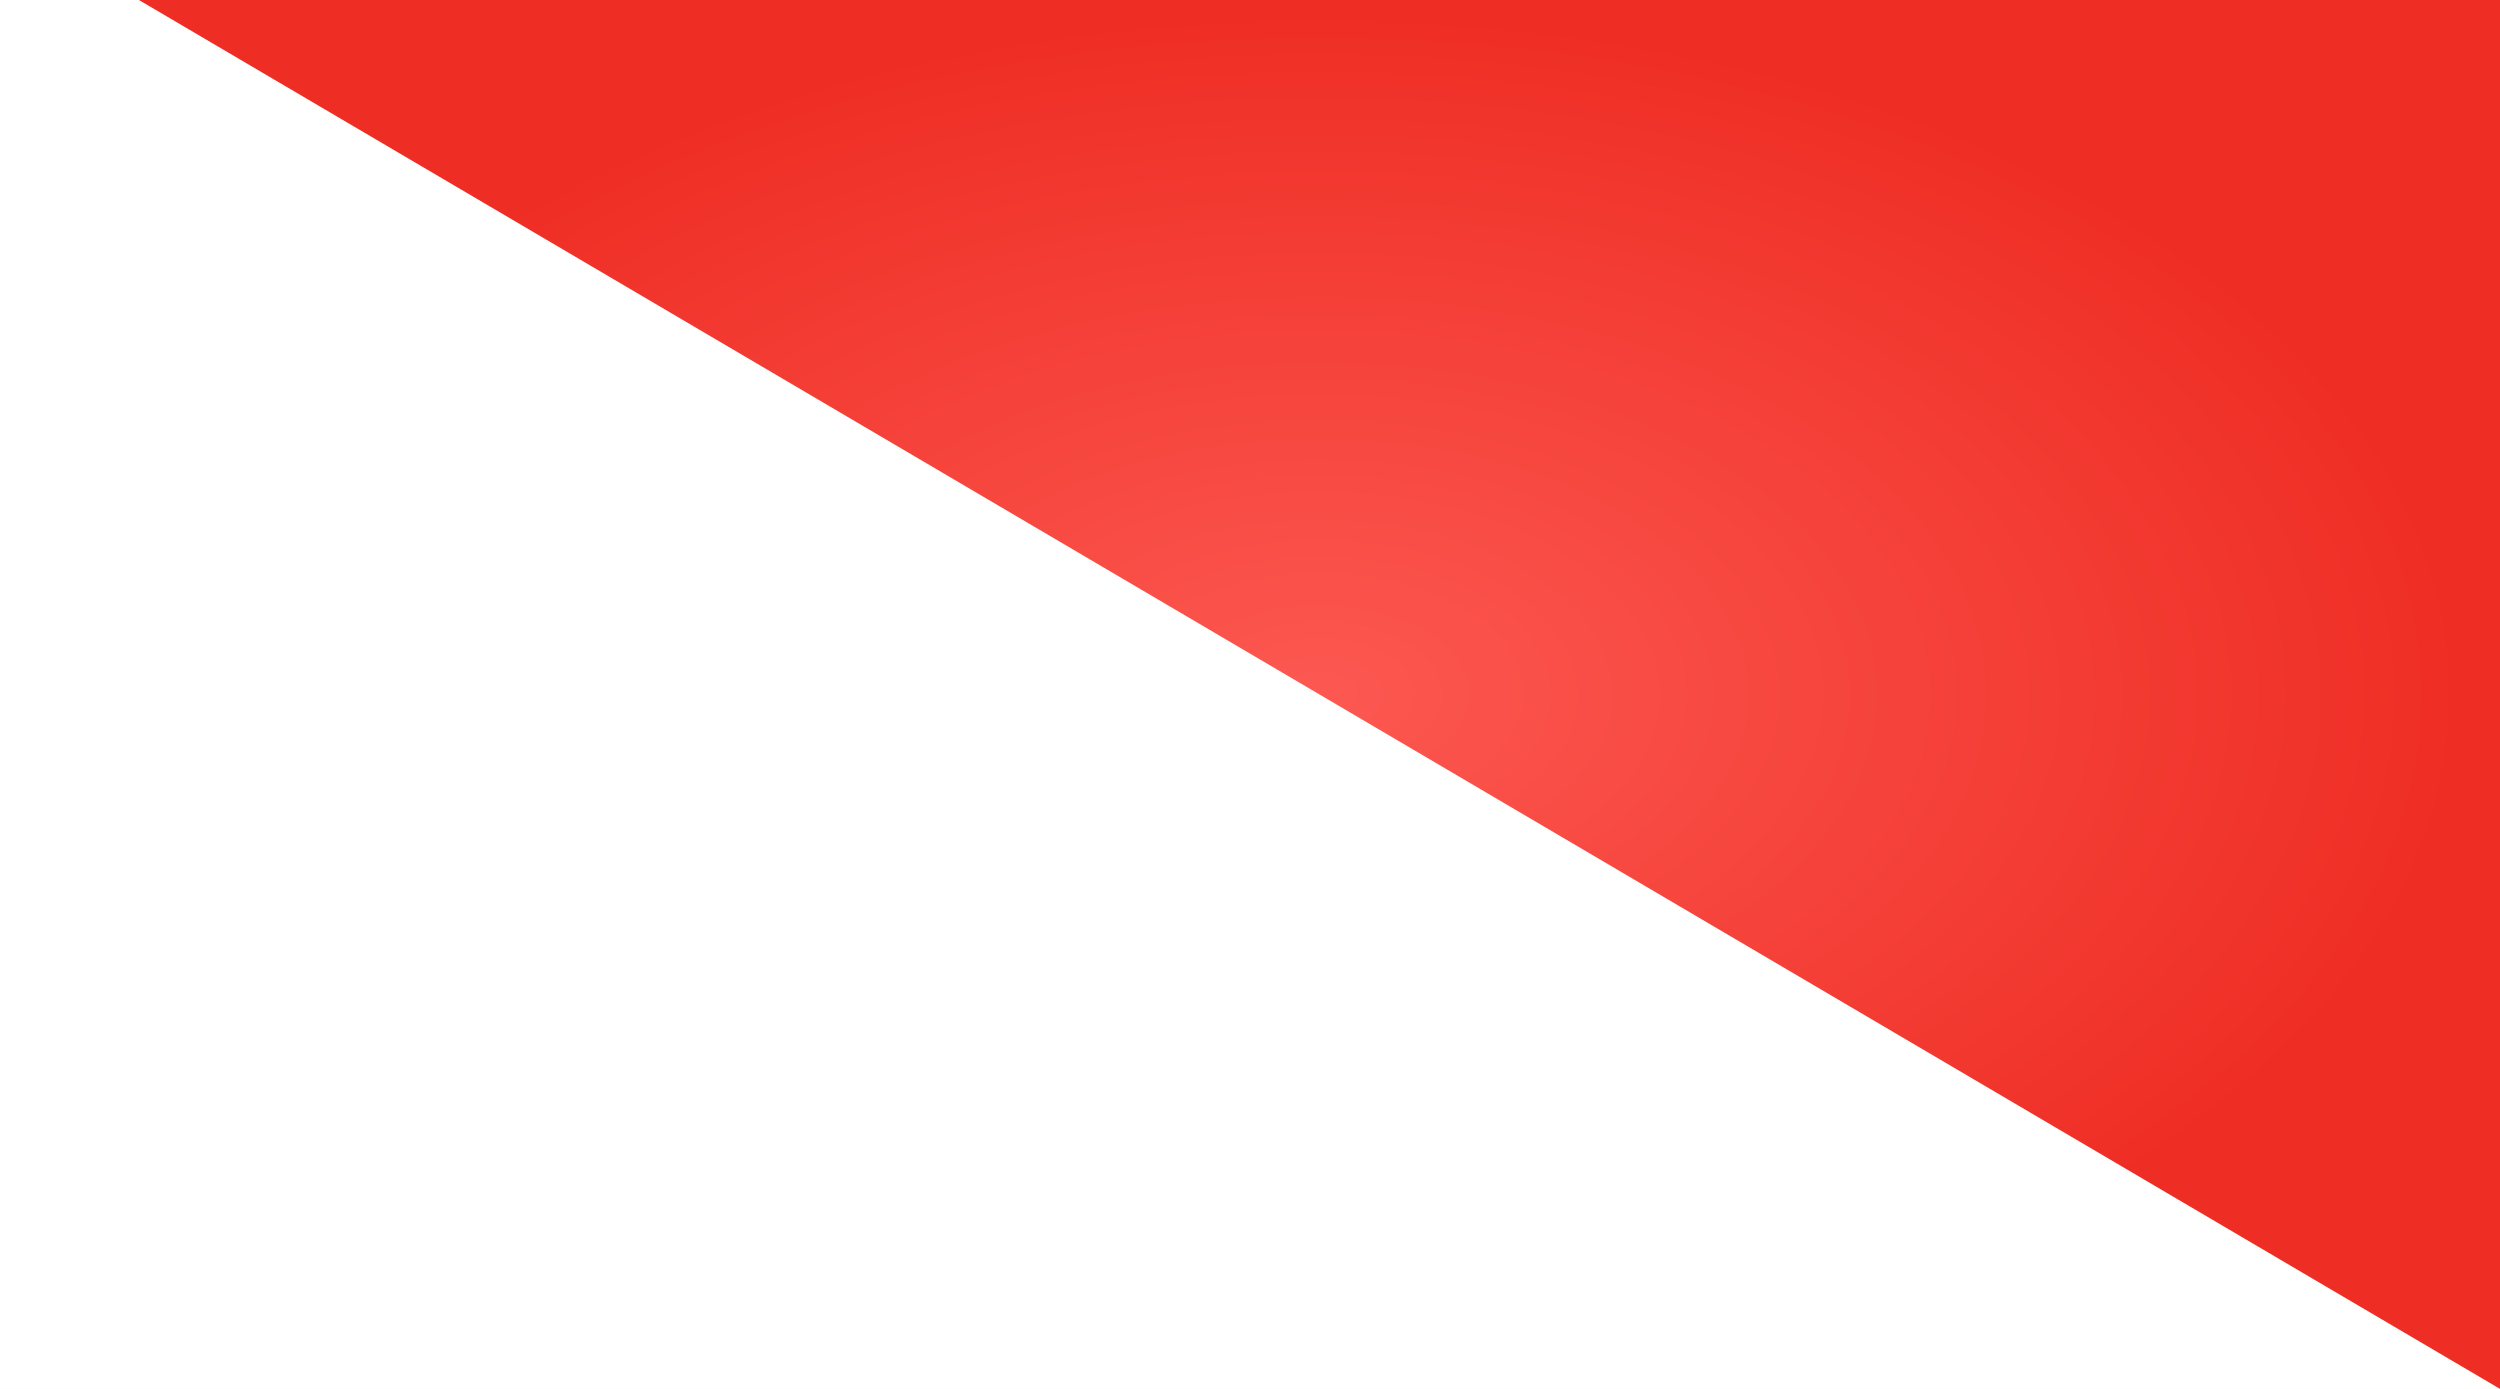
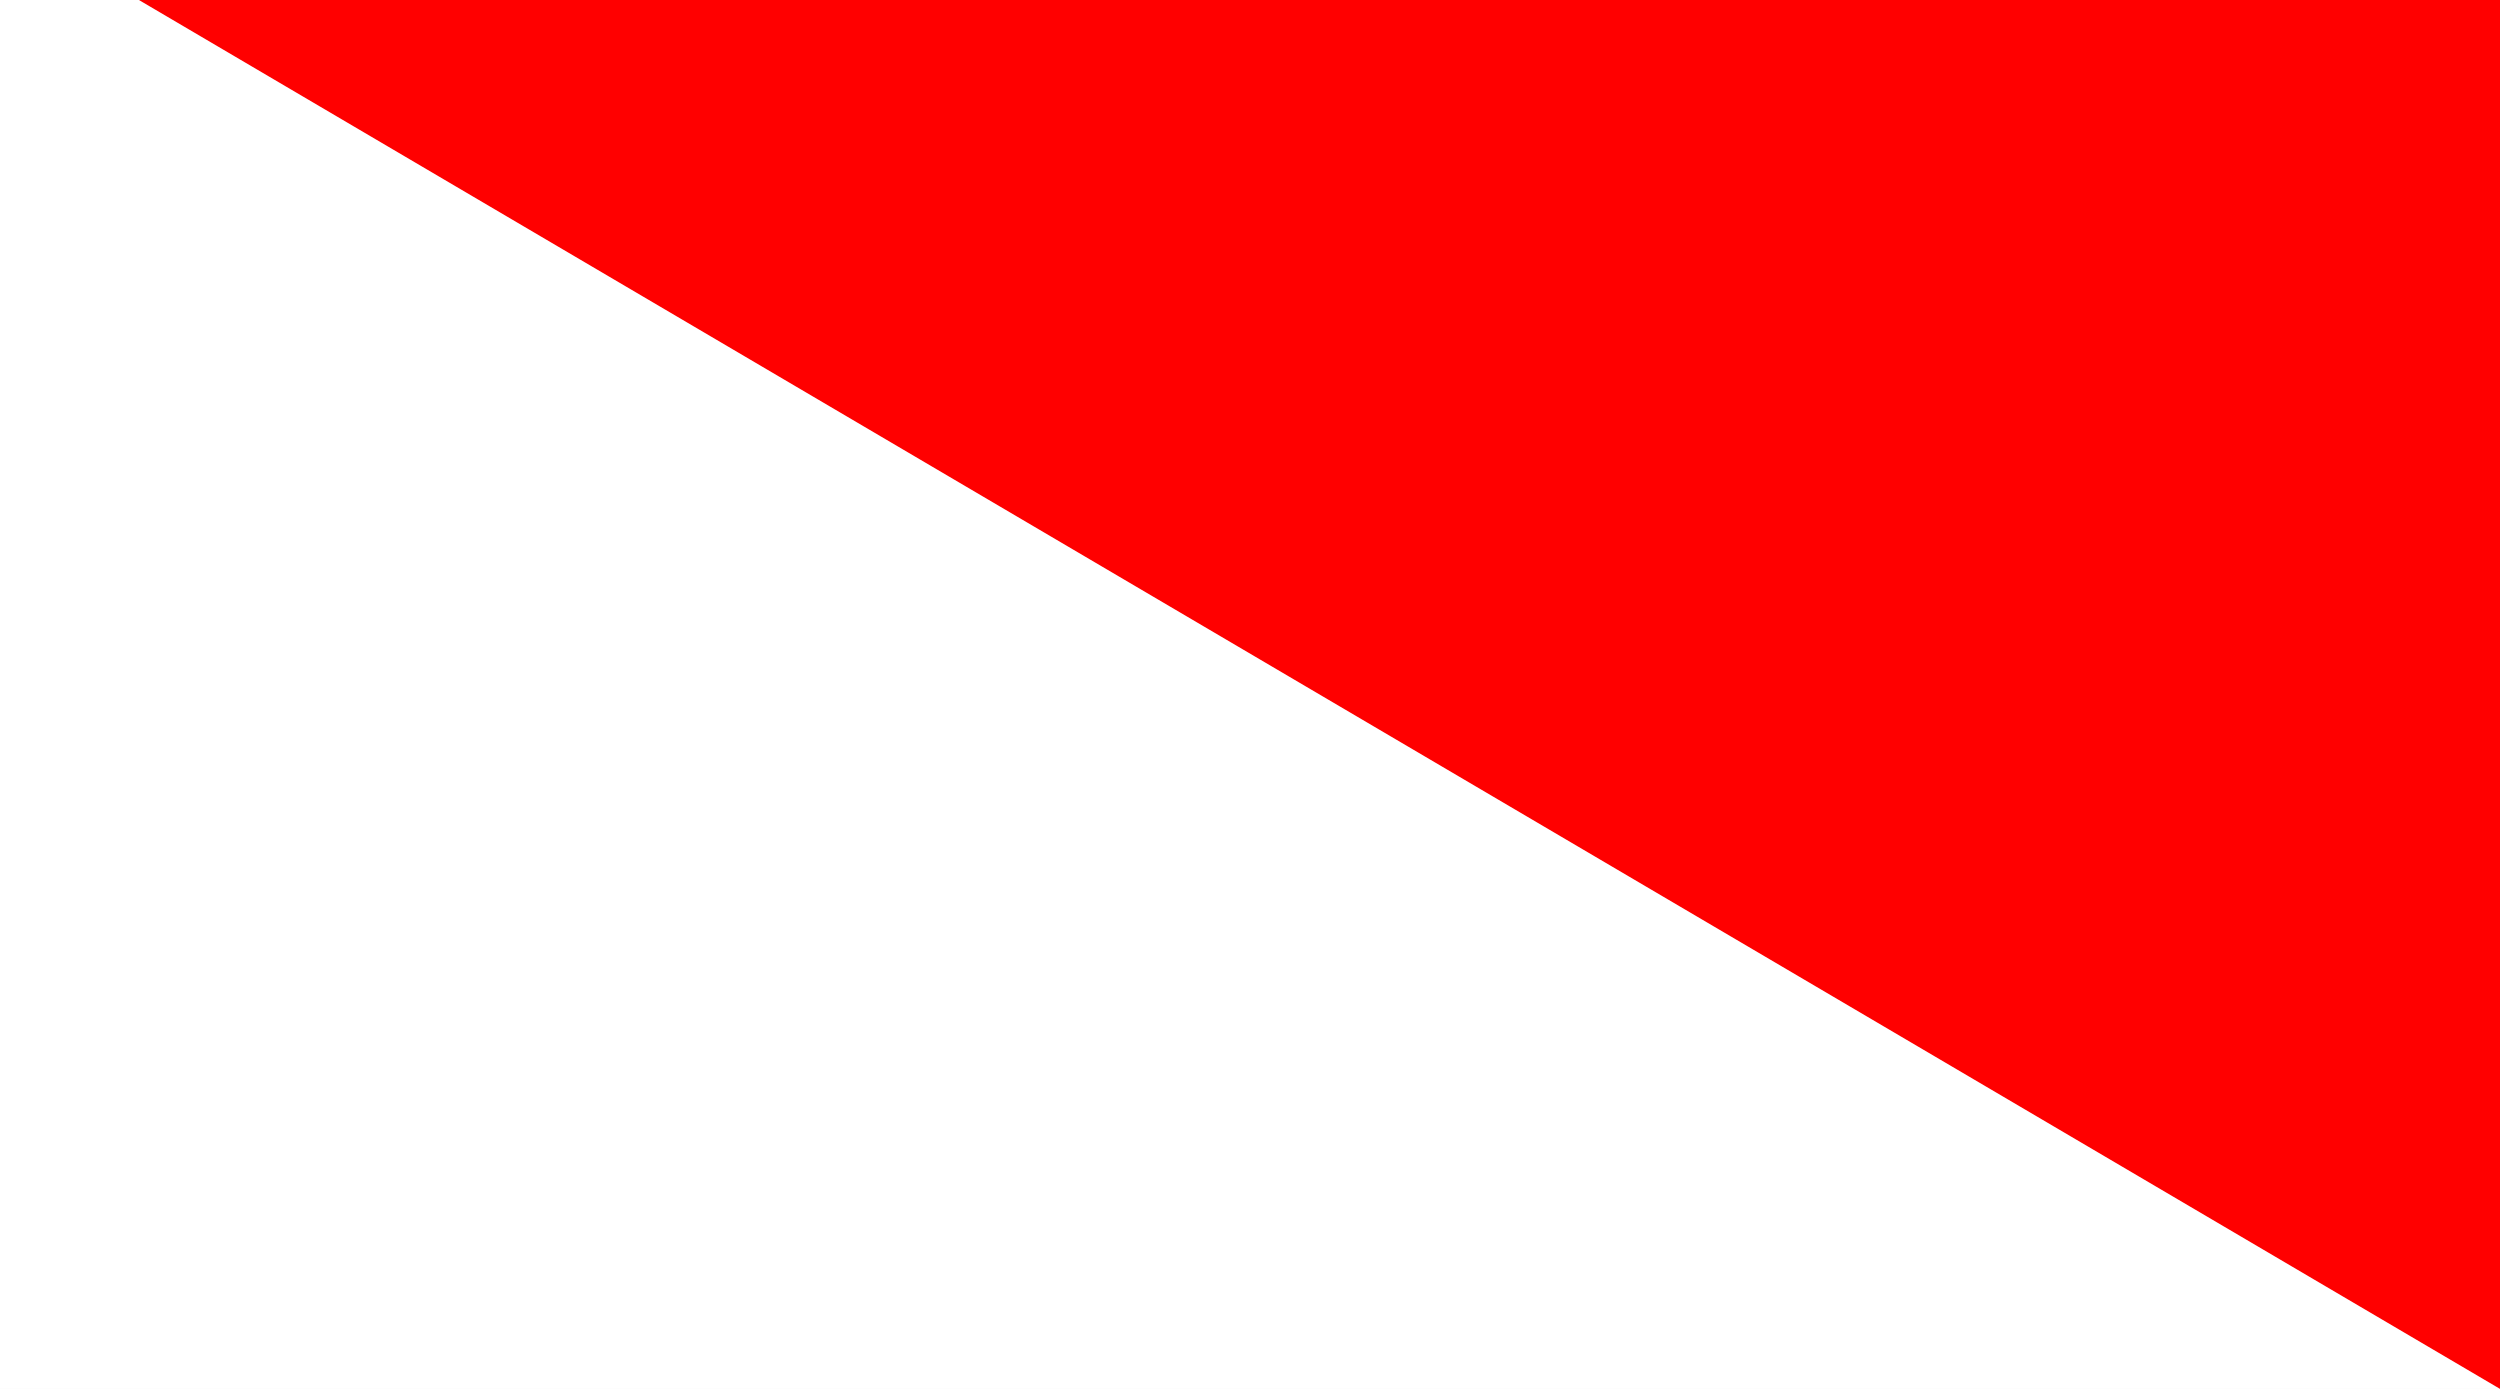
<svg xmlns="http://www.w3.org/2000/svg" width="1440" height="800" viewBox="0 0 1440 800" fill="none">
  <rect width="1440" height="800" fill="white" />
  <path d="M1440 0H80L1440 800V0Z" fill="url(#paint0_radial)" />
  <defs>
    <radialGradient id="paint0_radial" cx="0" cy="0" r="1" gradientUnits="userSpaceOnUse" gradientTransform="translate(760 400) rotate(90) scale(400 680)">
-       <stop stop-color="#FC5851" />
-       <stop offset="1" stop-color="#EE2D24" />
+       <stop stop-color="#FF0000" />
+       <stop offset="1" stop-color="#FF0000" />
    </radialGradient>
  </defs>
</svg>
